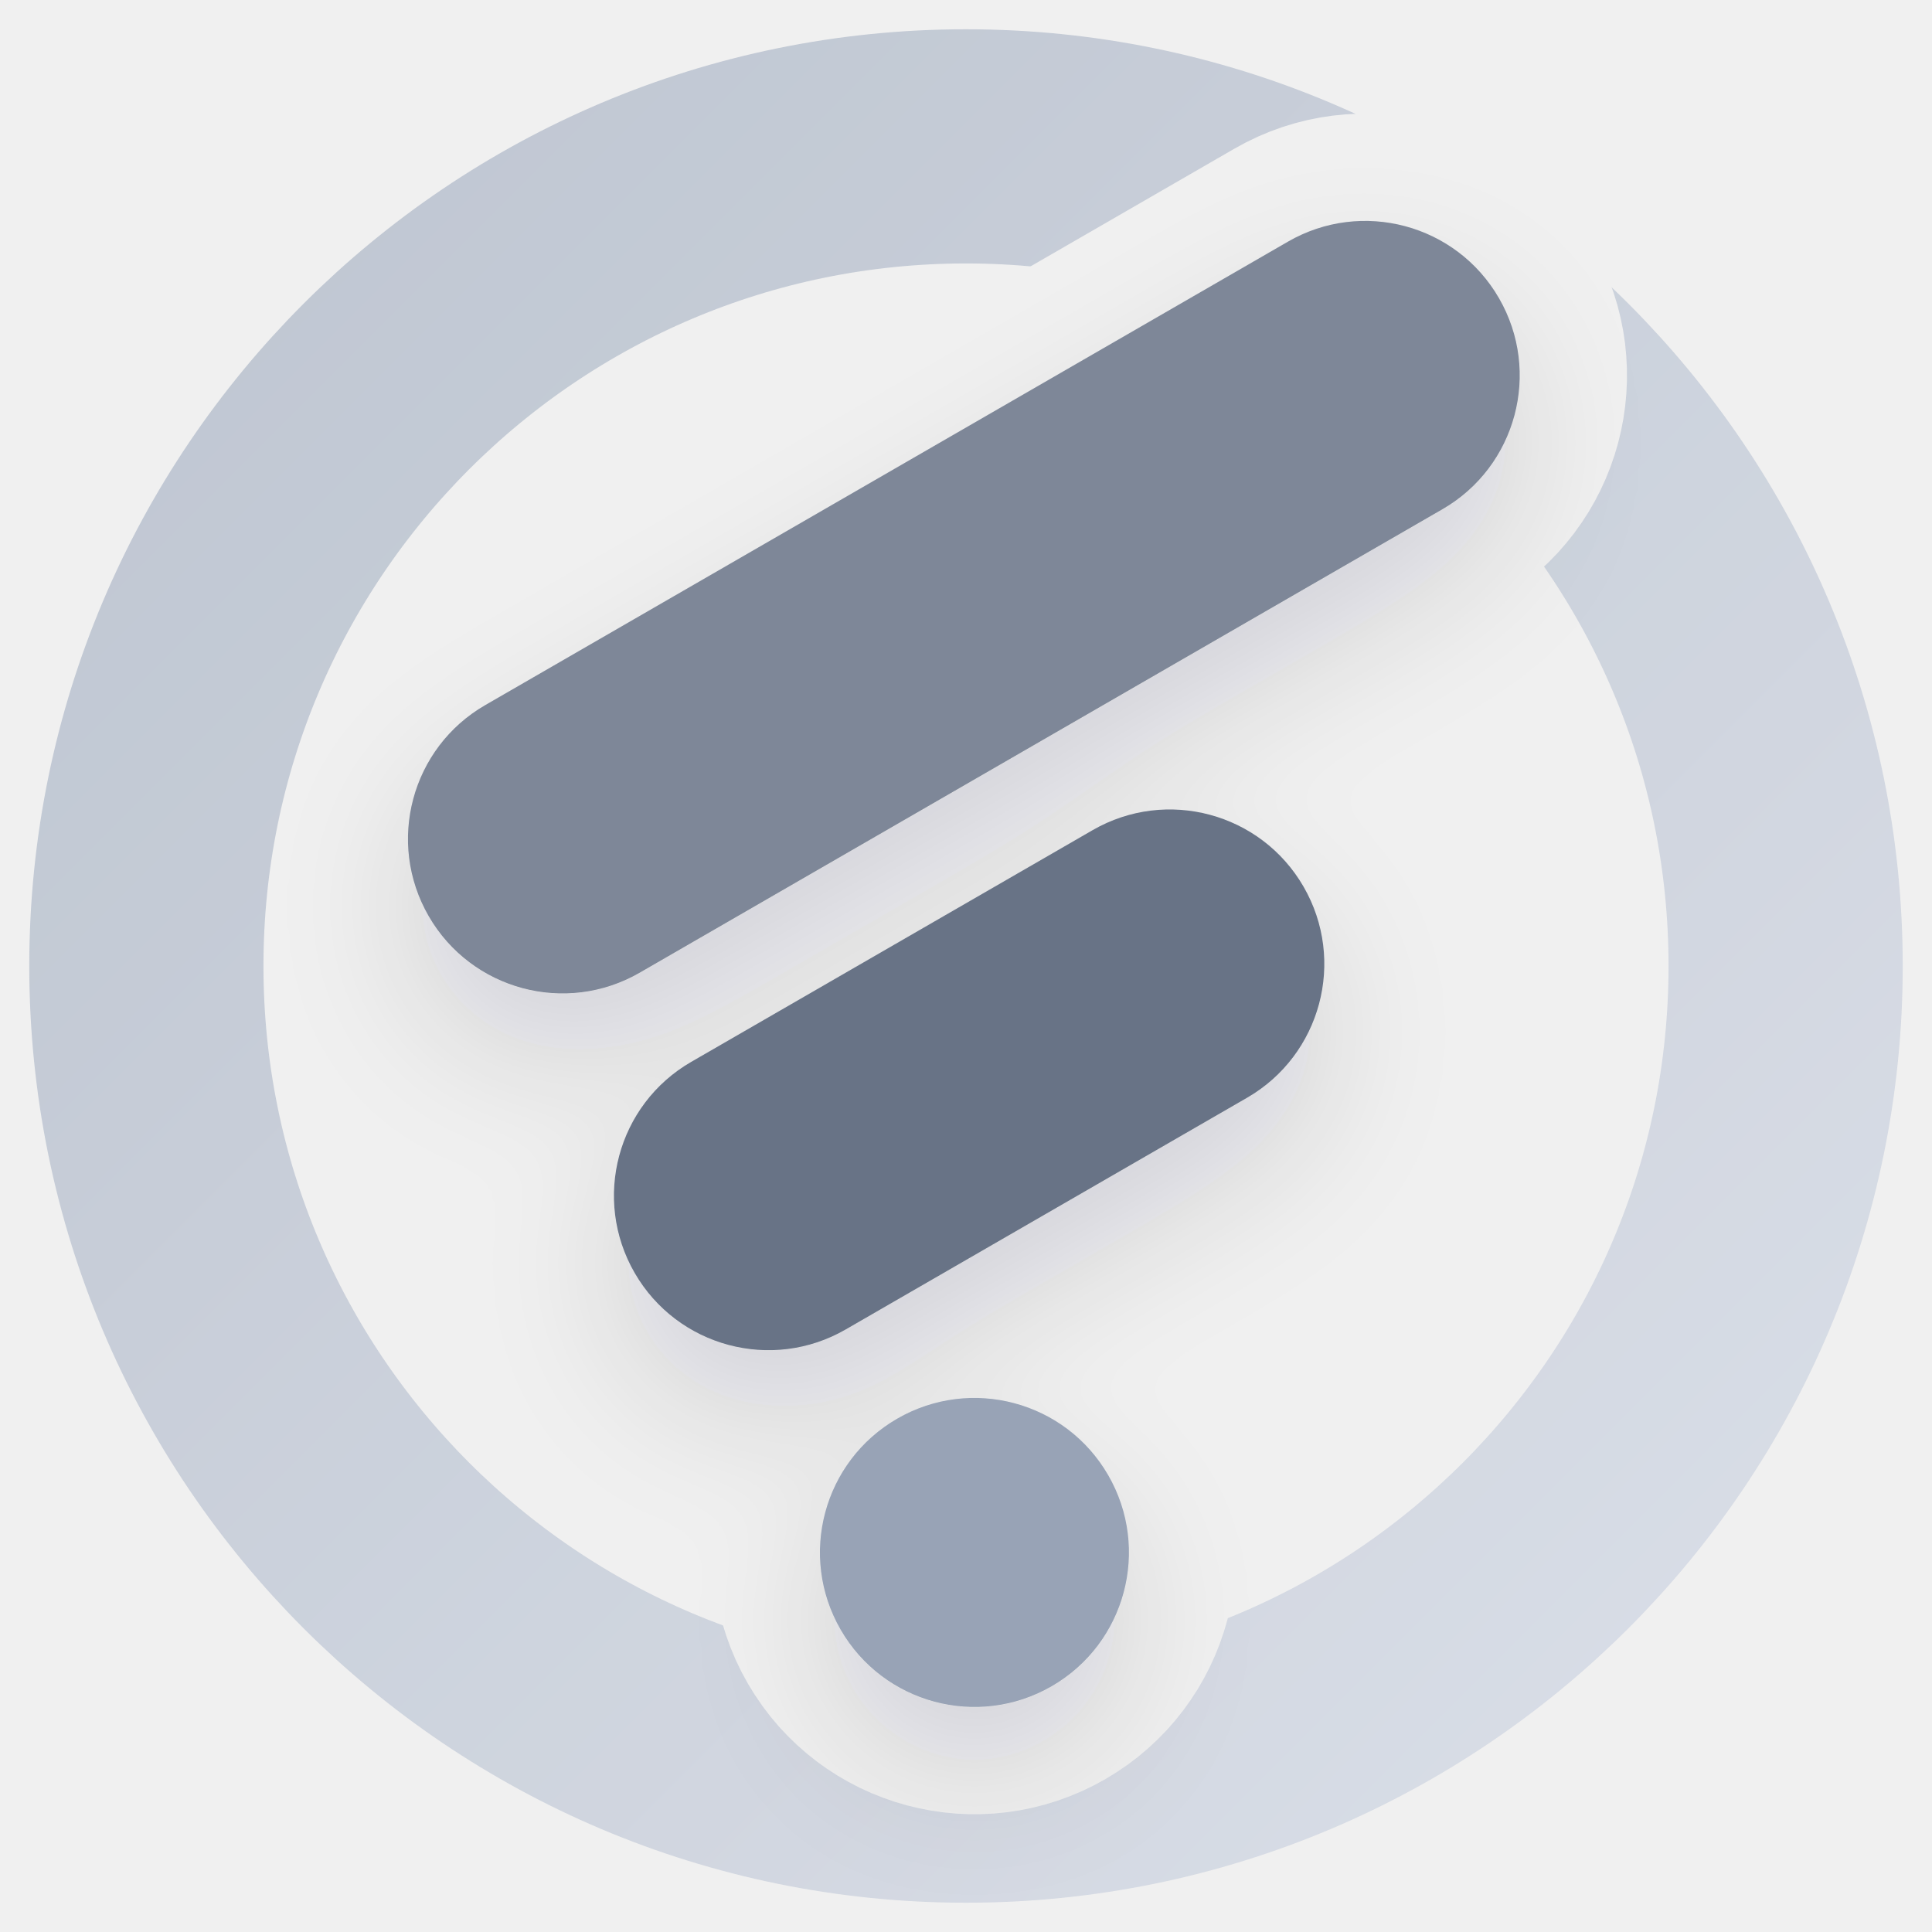
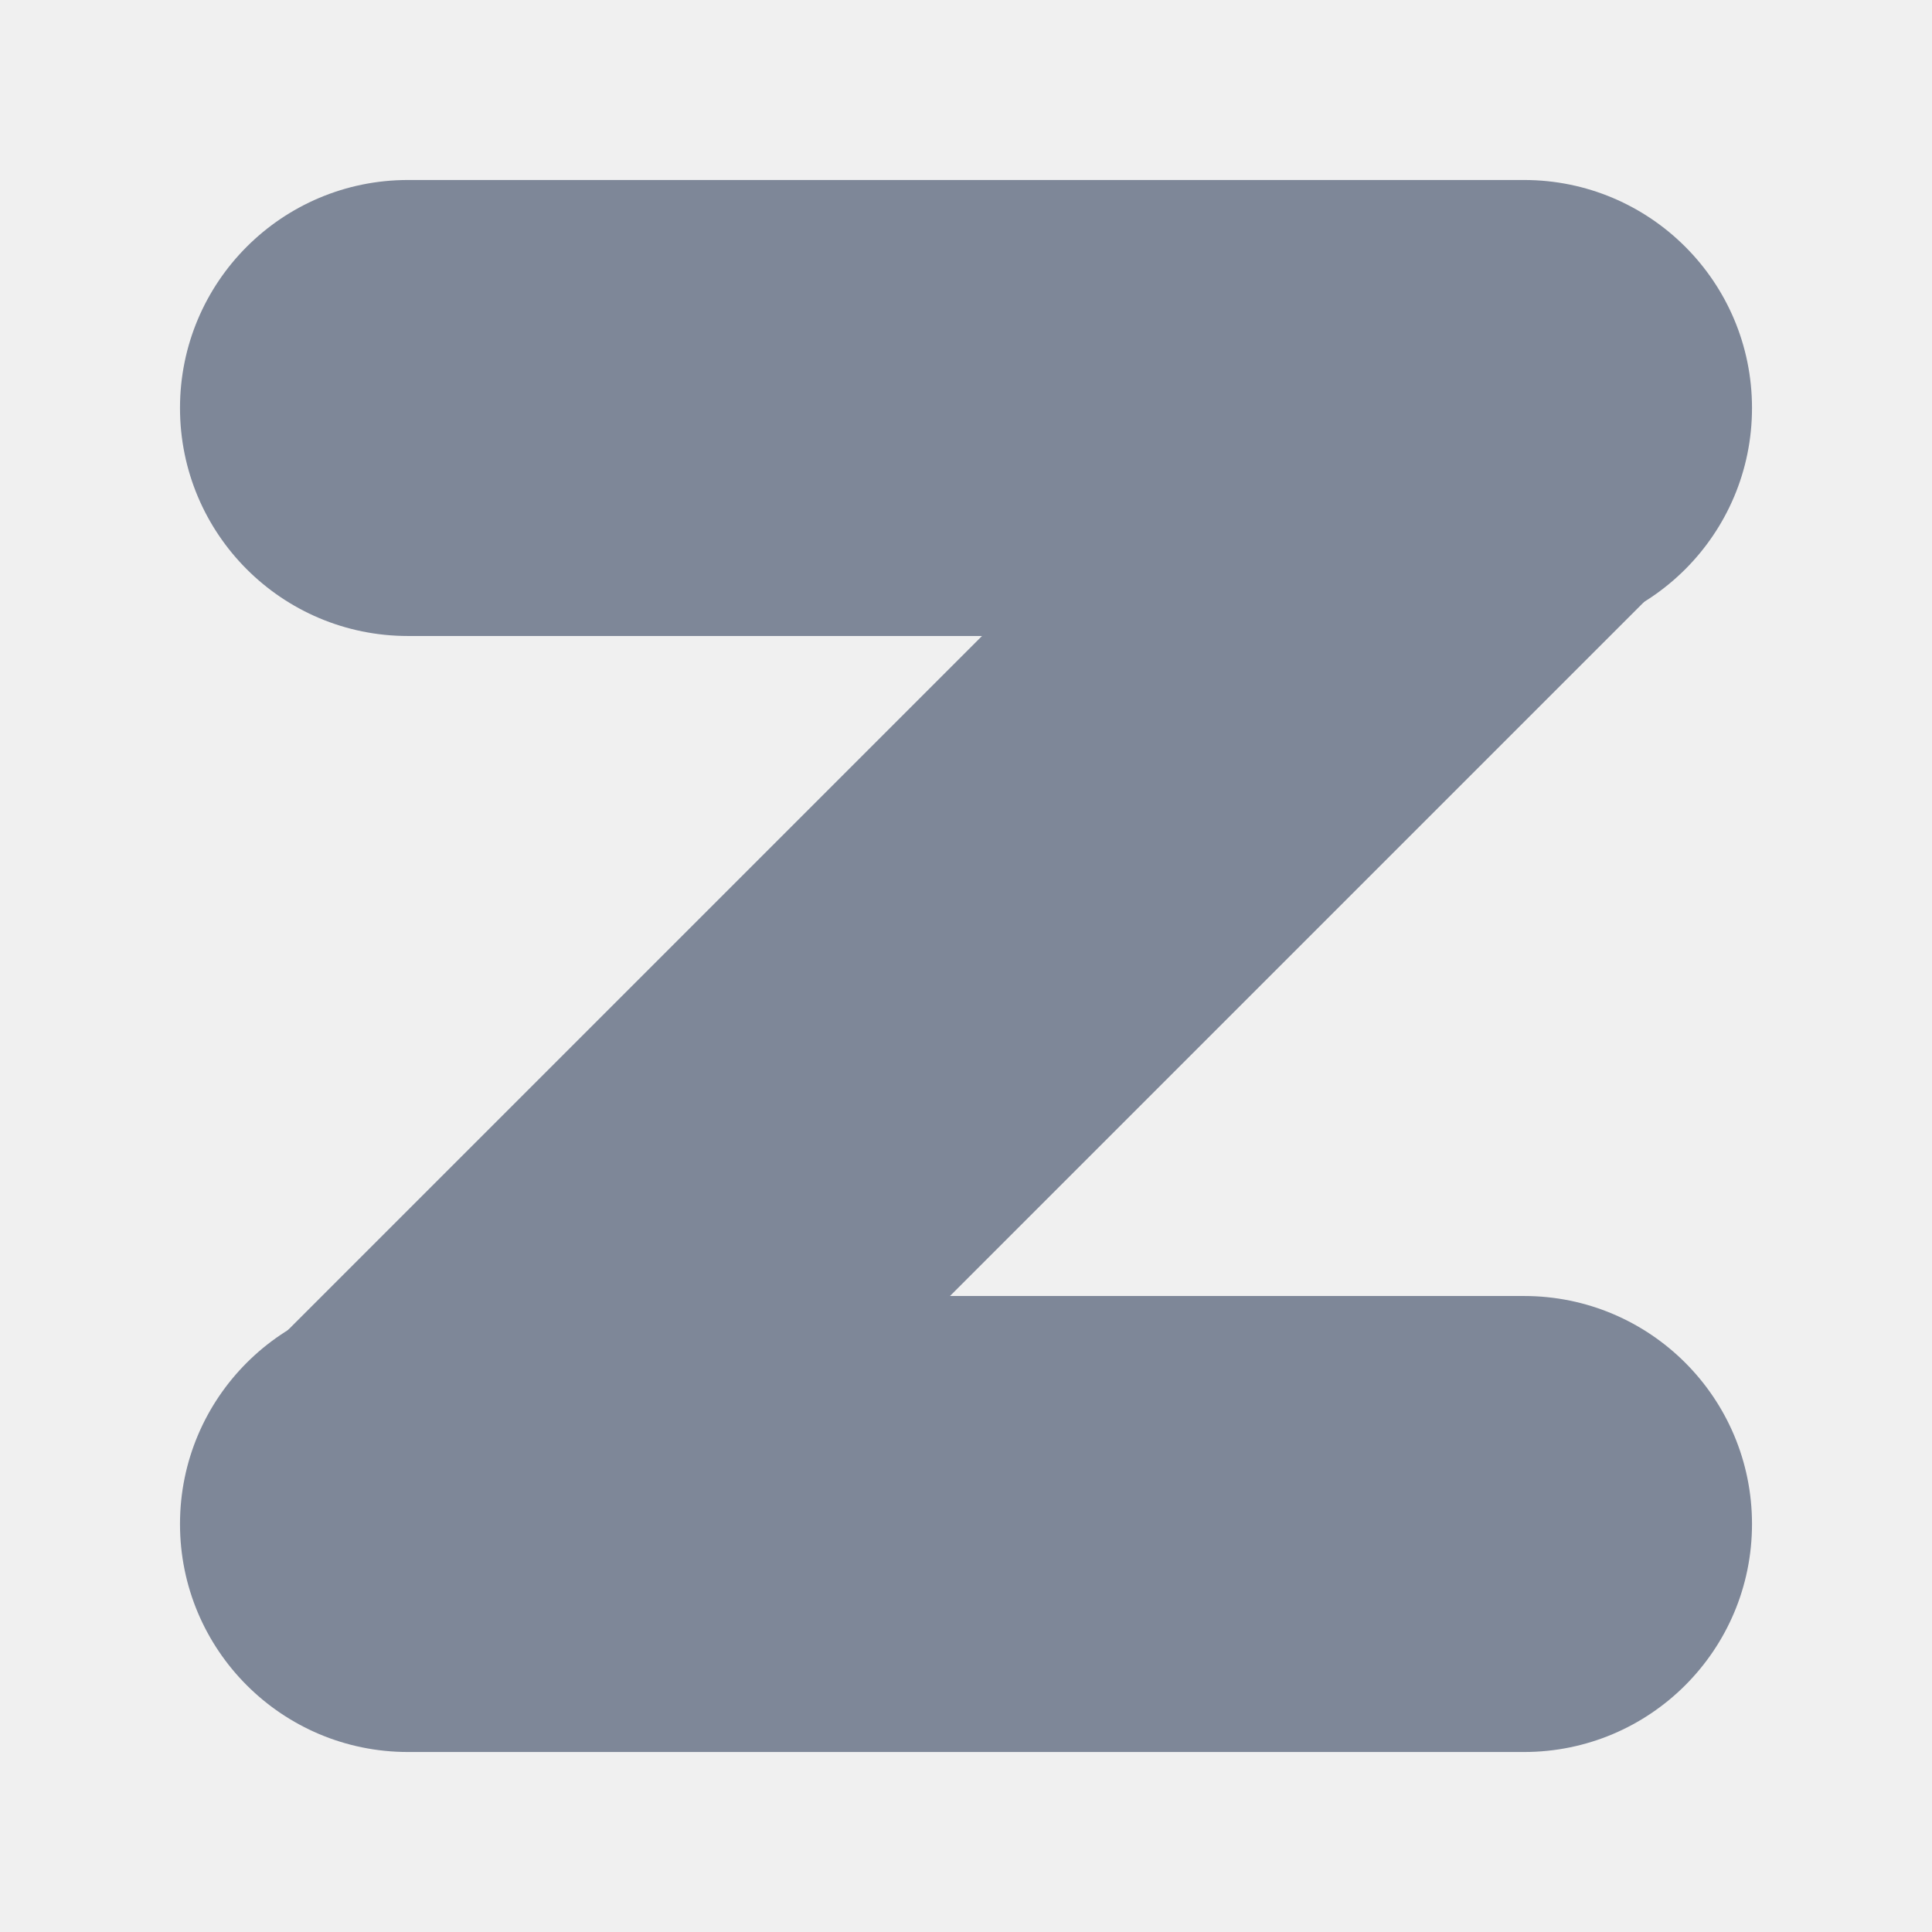
- <svg xmlns="http://www.w3.org/2000/svg" width="108" height="108" viewBox="54 54 132 132">
-   <defs>
-     <filter id="glow-shadow" x="-50%" y="-50%" width="200%" height="200%">
-       <feDropShadow dx="0" dy="5" stdDeviation="5" flood-color="#0F172A" flood-opacity="0.12" />
-     </filter>
-     <path id="shape-top" d="M60.65,89.6L154.18,35.6A18,18 107.59,0 1,178.77 42.19L178.77,42.19A18,18 107.59,0 1,172.18 66.78L78.65,120.78A18,18 106.67,0 1,54.06 114.19L54.06,114.19A18,18 106.67,0 1,60.65 89.6z" />
-     <path id="shape-mid" d="M84.65,131.17L131.42,104.17A18,18 107.83,0 1,156 110.76L156,110.76A18,18 107.83,0 1,149.42 135.35L102.65,162.35A18,18 106.67,0 1,78.06 155.76L78.06,155.76A18,18 106.67,0 1,84.65 131.17z" />
-     <path id="shape-bot" d="M108.65,172.74L108.65,172.74A18,18 116.03,0 1,133.24 179.33L133.24,179.33A18,18 116.03,0 1,126.65 203.92L126.65,203.92A18,18 116.03,0 1,102.06 197.33L102.06,197.33A18,18 116.03,0 1,108.65 172.74z" />
-     <mask id="cutout-mask">
-       <rect x="0" y="0" width="240" height="240" fill="white" />
-       <g transform="translate(9.12, 9.12) scale(0.924, 0.924)">
-         <g transform="translate(45.96154, 43.84615) scale(0.6346154, 0.6346154)">
-           <use href="#shape-top" fill="black" stroke="black" stroke-width="25" />
-           <use href="#shape-mid" fill="black" stroke="black" stroke-width="25" />
-           <use href="#shape-bot" fill="black" stroke="black" stroke-width="25" />
-         </g>
-       </g>
-     </mask>
-     <linearGradient id="ring-grad" x1="0%" y1="0%" x2="100%" y2="100%">
-       <stop offset="0%" stop-color="#B8C0CD" />
-       <stop offset="100%" stop-color="#D7DCE6" />
-     </linearGradient>
-   </defs>
-   <circle cx="120" cy="120" r="56" fill="none" stroke="url(#ring-grad)" stroke-width="16" mask="url(#cutout-mask)" opacity="0.9" />
-   <g transform="translate(9.12, 9.12) scale(0.924, 0.924)" filter="url(#glow-shadow)">
-     <g transform="translate(45.96154, 43.84615) scale(0.6346154, 0.6346154)">
-       <use href="#shape-top" fill="#7E8798" />
-       <use href="#shape-mid" fill="#687386" />
-       <use href="#shape-bot" fill="#98A3B6" />
-     </g>
-   </g>
+ <svg xmlns="http://www.w3.org/2000/svg" viewBox="190 190 644 644">
+   <path d="M326 250H698C740 250 774 284 774 326S740 402 698 402H326C284 402 250 368 250 326S284 250 326 250Z" fill="#7E8798" />
+   <path d="M645.67 273.67A74 74 0 0 1 750.33 378.33L378.33 750.33A74 74 0 0 1 273.67 645.67Z" fill="#7E8798" />
+   <path d="M326 622H698C740 622 774 656 774 698S740 774 698 774H326C284 774 250 740 250 698S284 622 326 622Z" fill="#7E8798" />
</svg>
